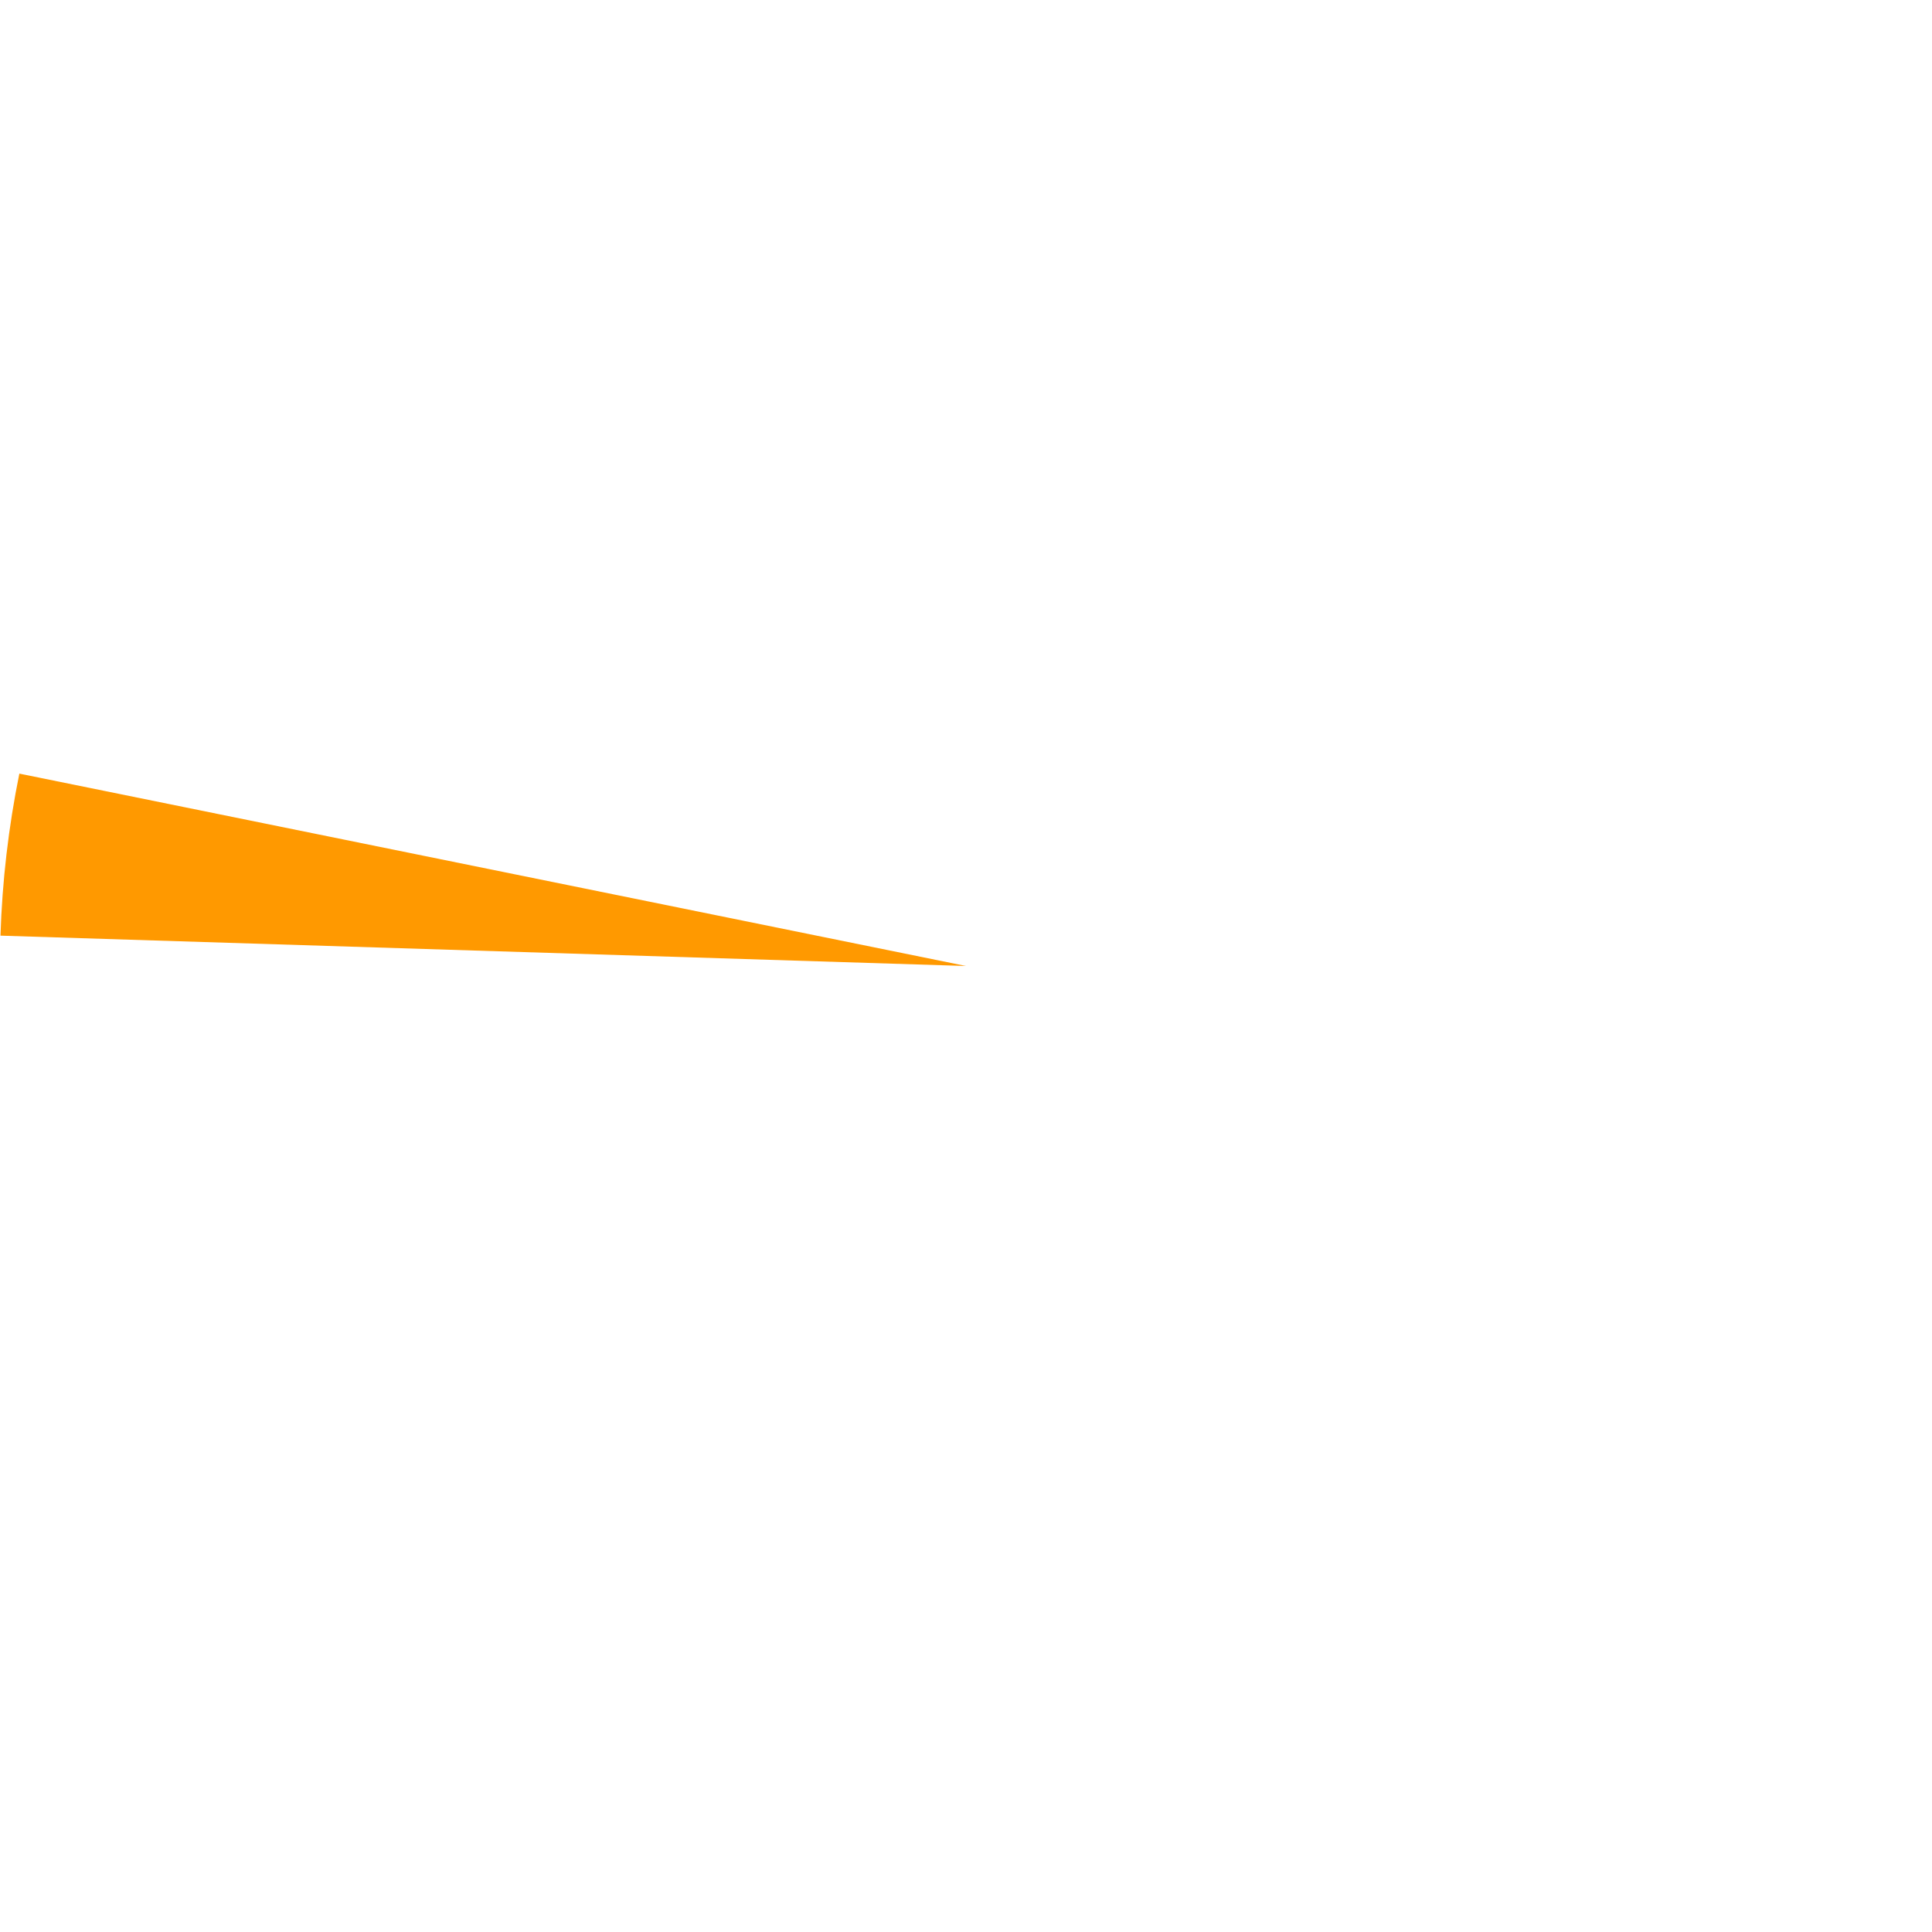
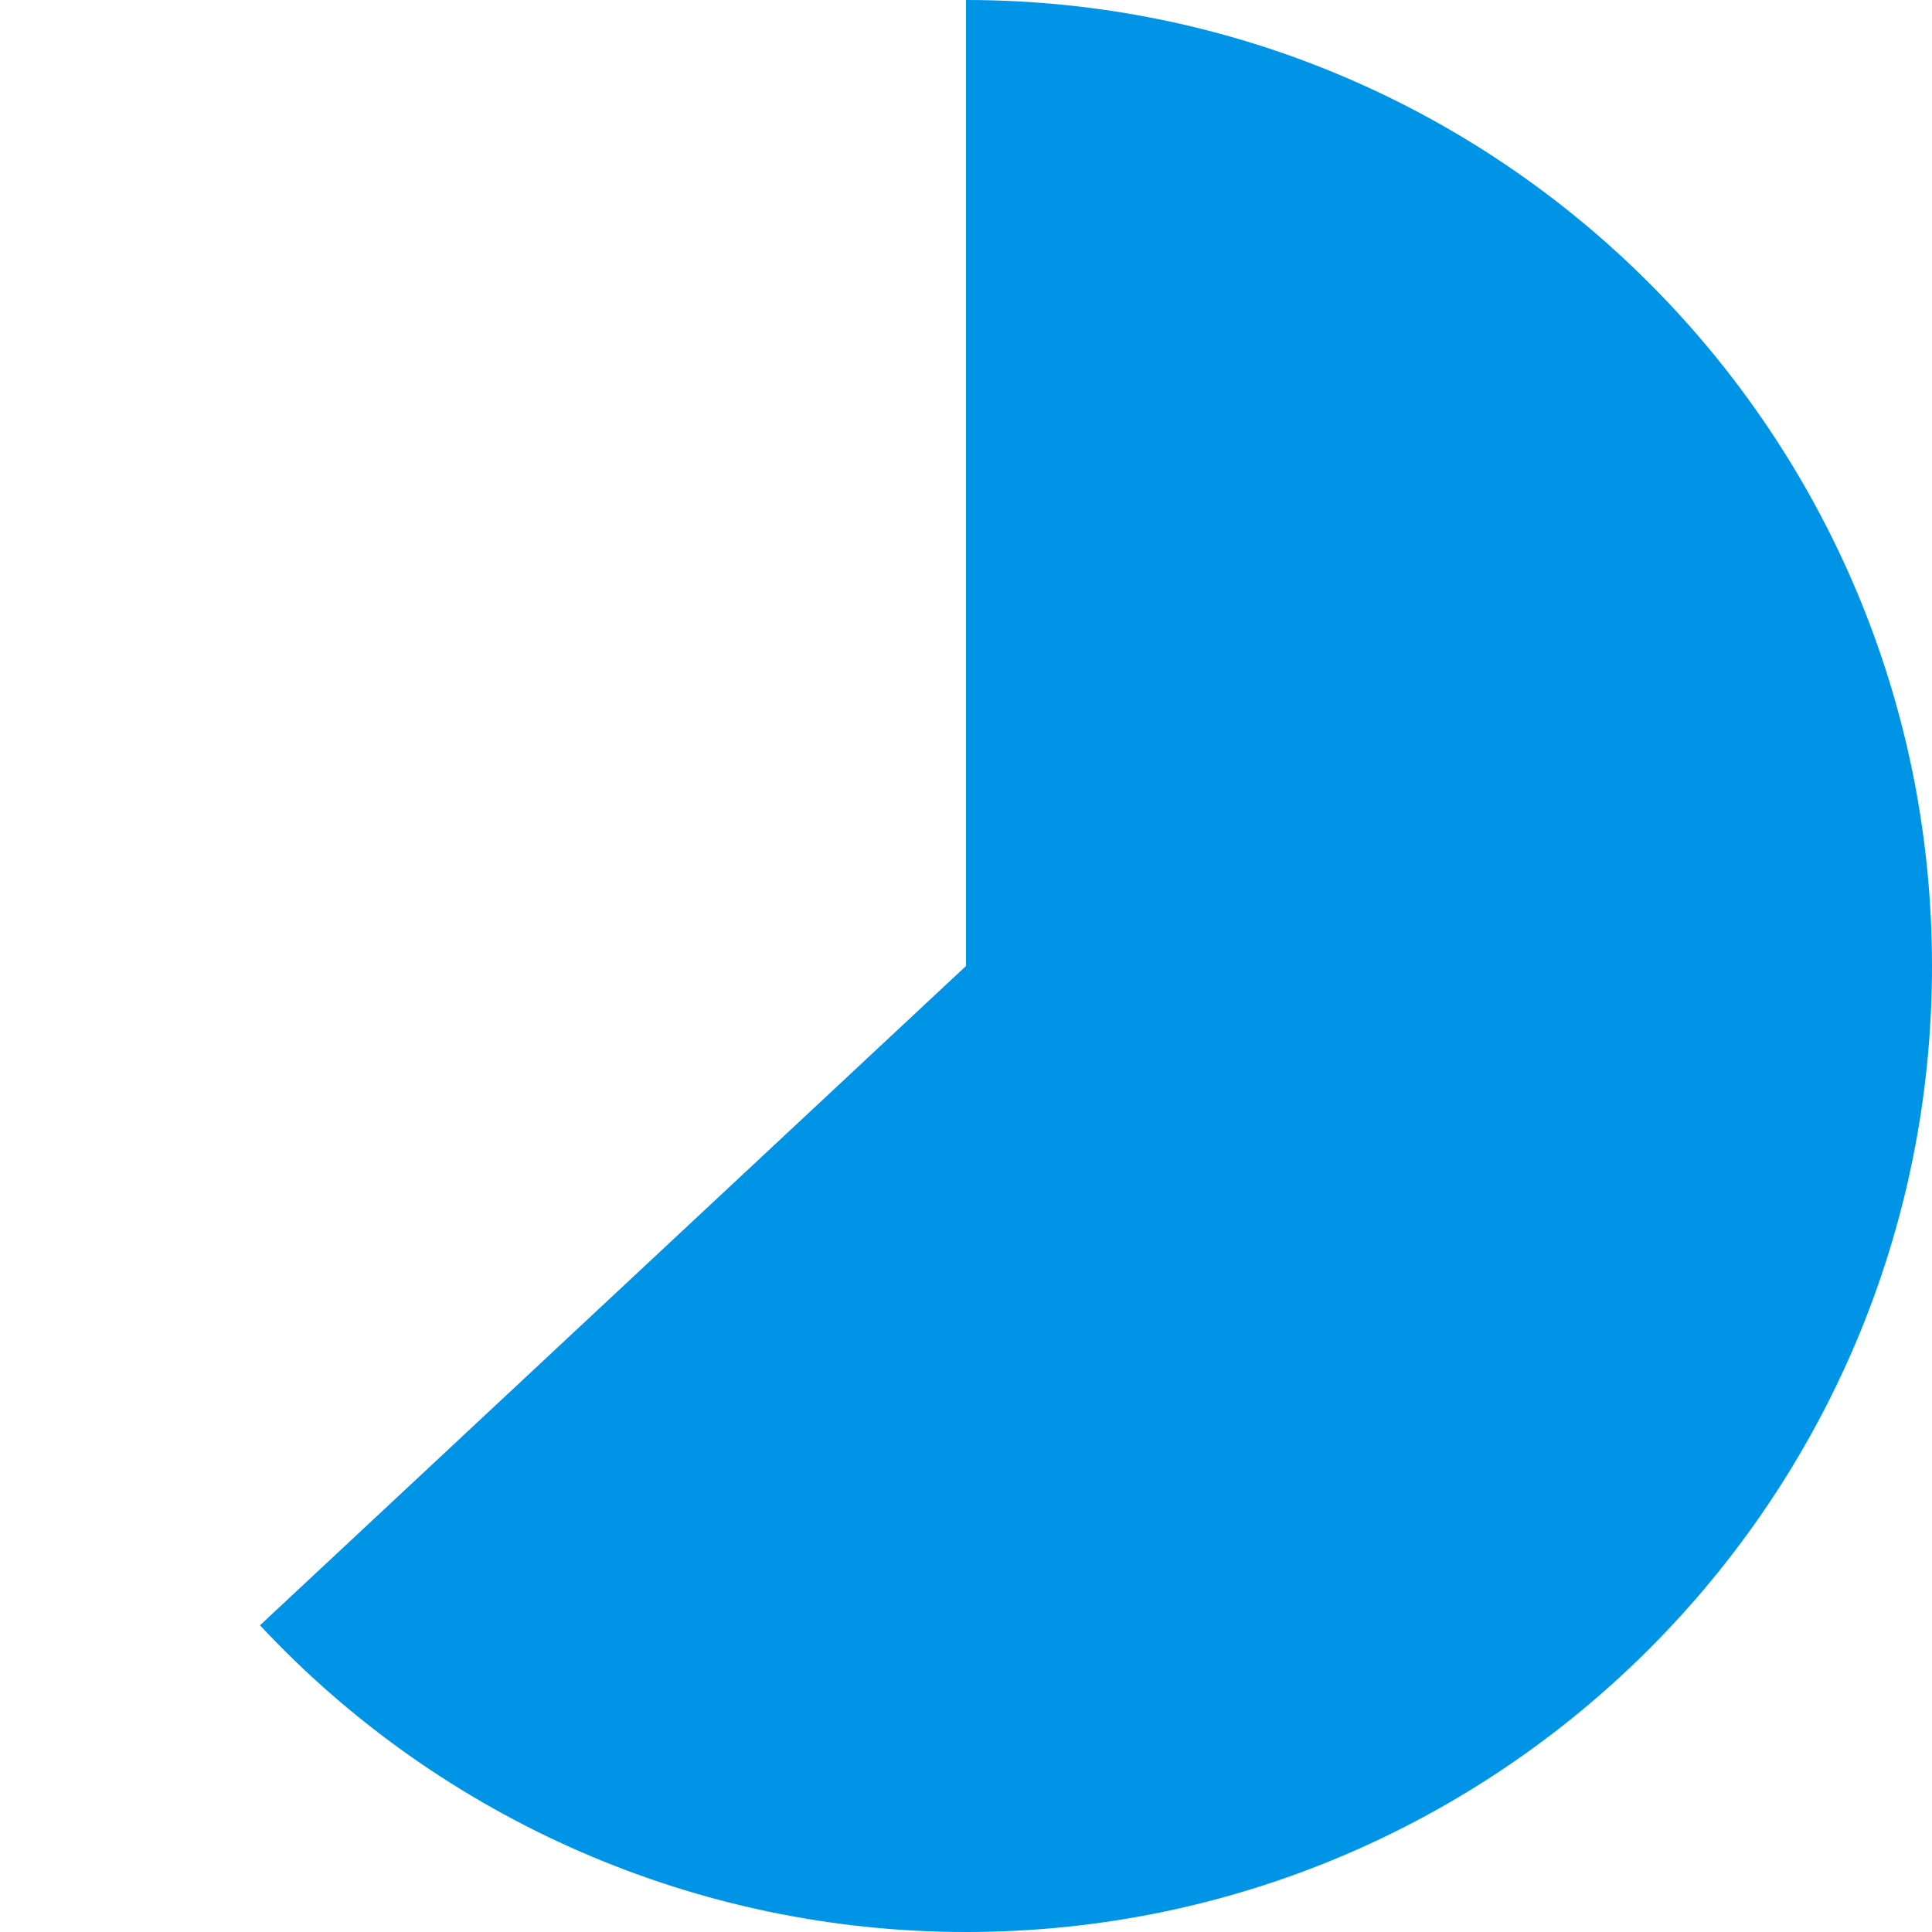
- <svg xmlns="http://www.w3.org/2000/svg" version="1.1" width="203px" height="203px">
-   <g transform="matrix(1 0 0 1 -1291 -164 )">
-     <path d="M 1293.033 245.286  L 1392.5 265.5  L 1291.05 262.311  C 1291.23 256.59  1291.893 250.895  1293.033 245.286  Z " fill-rule="nonzero" fill="#ff9900" stroke="none" />
+ <svg xmlns="http://www.w3.org/2000/svg" version="1.1" width="190px" height="190px">
+   <g transform="matrix(1 0 0 1 -653 -164 )">
+     <path d="M 748 164  C 800.467 164  843 206.533  843 259  C 843 311.467  800.467 354  748 354  C 721.677 354  696.533 343.078  678.567 323.839  L 748 259  L 748 164  Z " fill-rule="nonzero" fill="#0094e6" stroke="none" />
  </g>
</svg>
